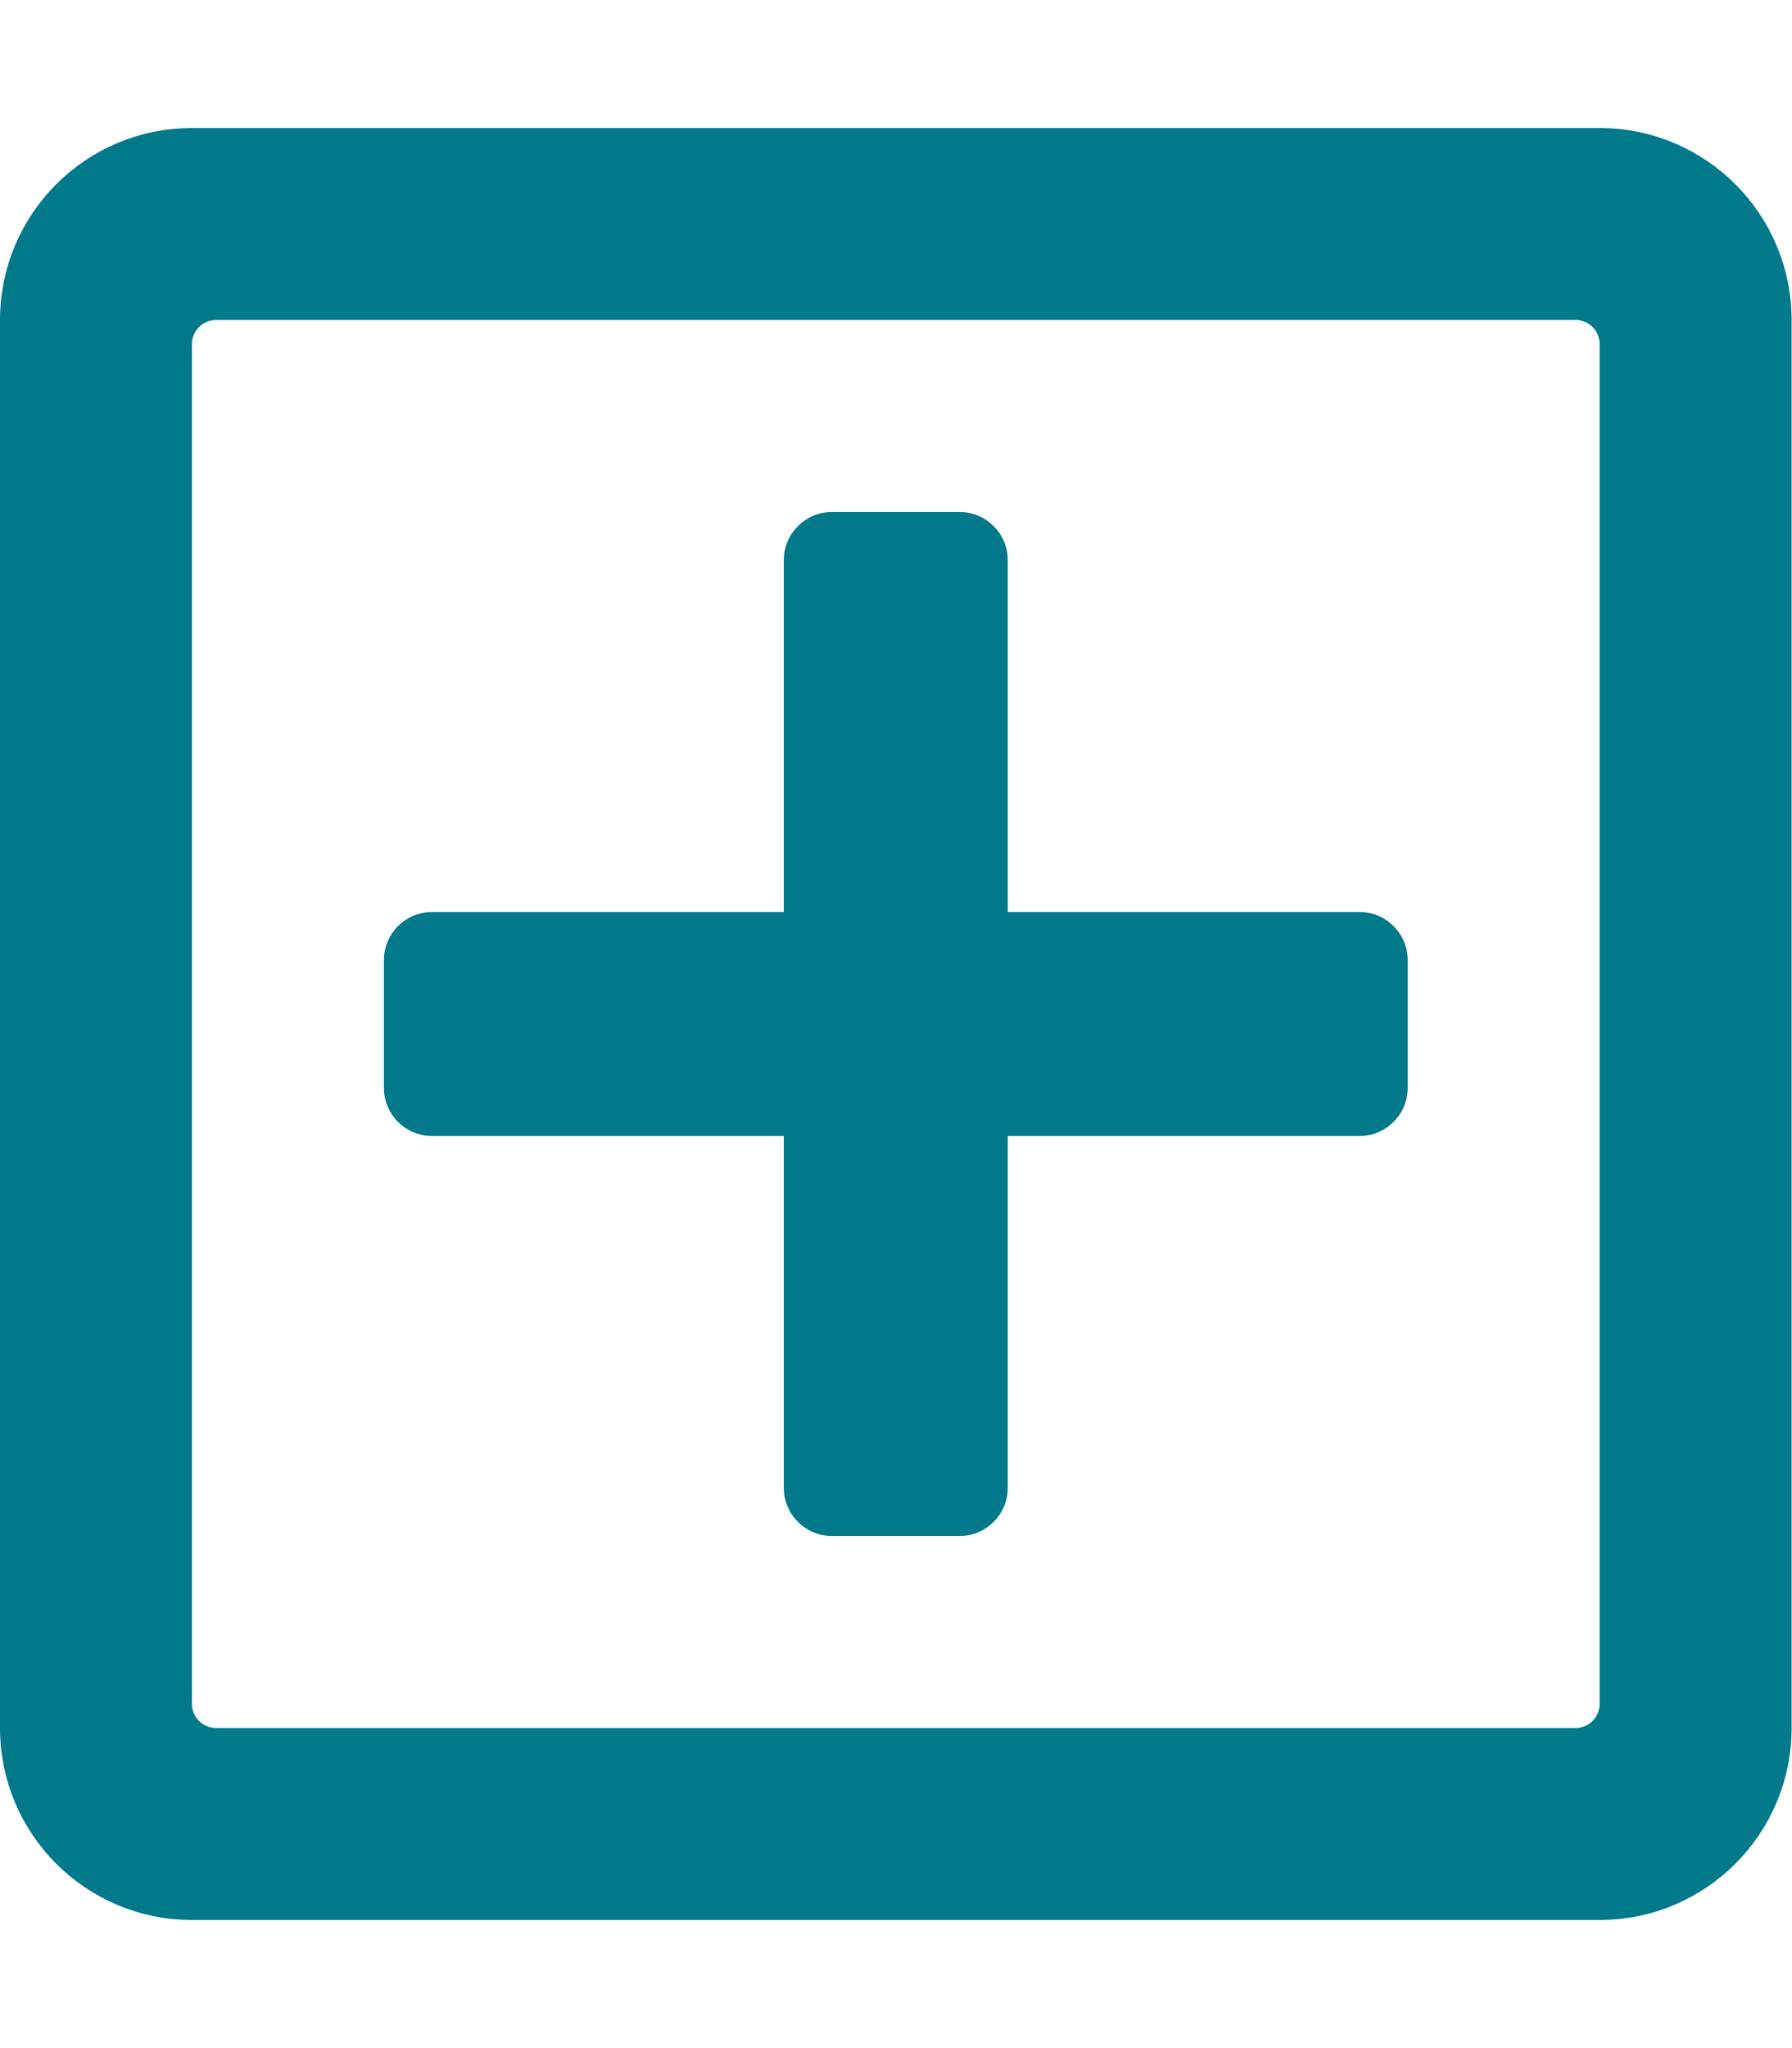
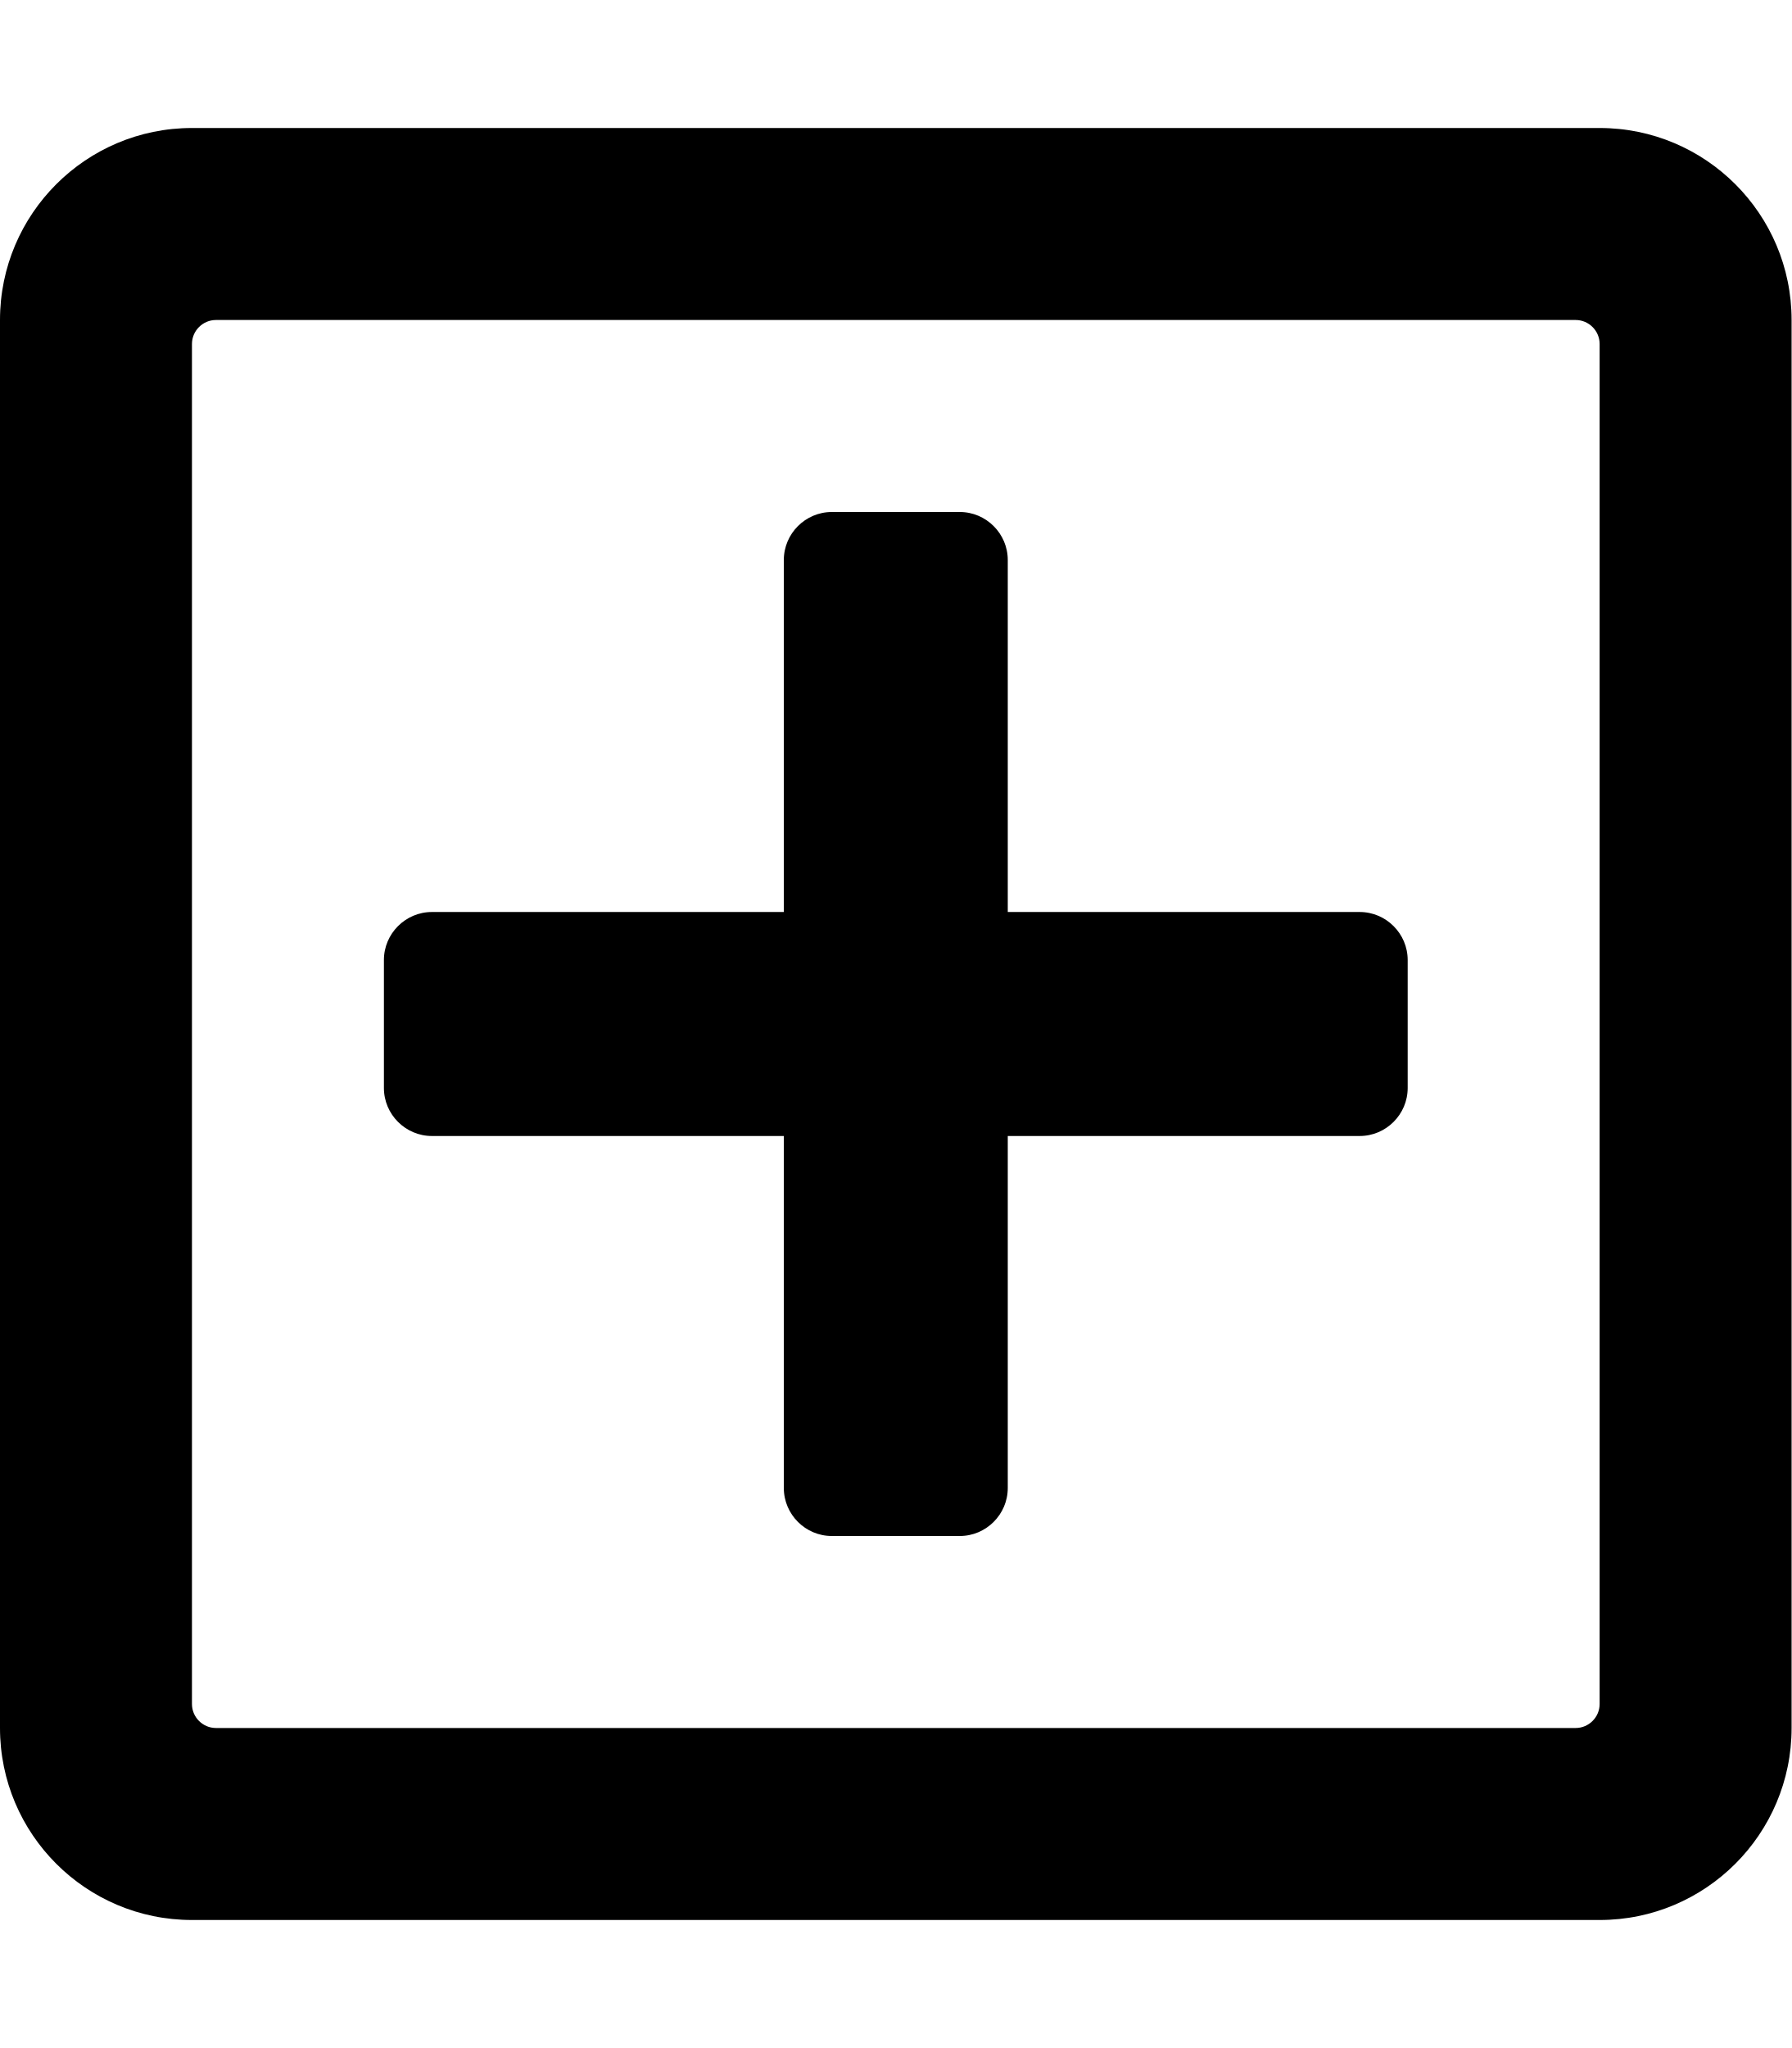
<svg xmlns="http://www.w3.org/2000/svg" viewBox="0 0 448 512">
-   <path fill="#00798a" d="M352 240v32c0 6.6-5.4 12-12 12h-88v88c0 6.6-5.4 12-12 12h-32c-6.6 0-12-5.4-12-12v-88h-88c-6.6 0-12-5.4-12-12v-32c0-6.6 5.4-12 12-12h88v-88c0-6.6 5.4-12 12-12h32c6.6 0 12 5.4 12 12v88h88c6.6 0 12 5.4 12 12zm96-160v352c0 26.5-21.5 48-48 48H48c-26.5 0-48-21.5-48-48V80c0-26.5 21.5-48 48-48h352c26.5 0 48 21.5 48 48zm-48 346V86c0-3.3-2.7-6-6-6H54c-3.3 0-6 2.7-6 6v340c0 3.3 2.7 6 6 6h340c3.3 0 6-2.7 6-6z" />
+   <path fill="#000" d="M352 240v32c0 6.6-5.4 12-12 12h-88v88c0 6.6-5.4 12-12 12h-32c-6.6 0-12-5.4-12-12v-88h-88c-6.6 0-12-5.4-12-12v-32c0-6.6 5.4-12 12-12h88v-88c0-6.6 5.4-12 12-12h32c6.6 0 12 5.4 12 12v88h88c6.6 0 12 5.4 12 12zm96-160v352c0 26.5-21.5 48-48 48H48c-26.5 0-48-21.5-48-48V80c0-26.5 21.5-48 48-48h352c26.5 0 48 21.5 48 48zm-48 346V86c0-3.3-2.7-6-6-6H54c-3.3 0-6 2.7-6 6v340c0 3.3 2.7 6 6 6h340c3.3 0 6-2.7 6-6z" />
</svg>
